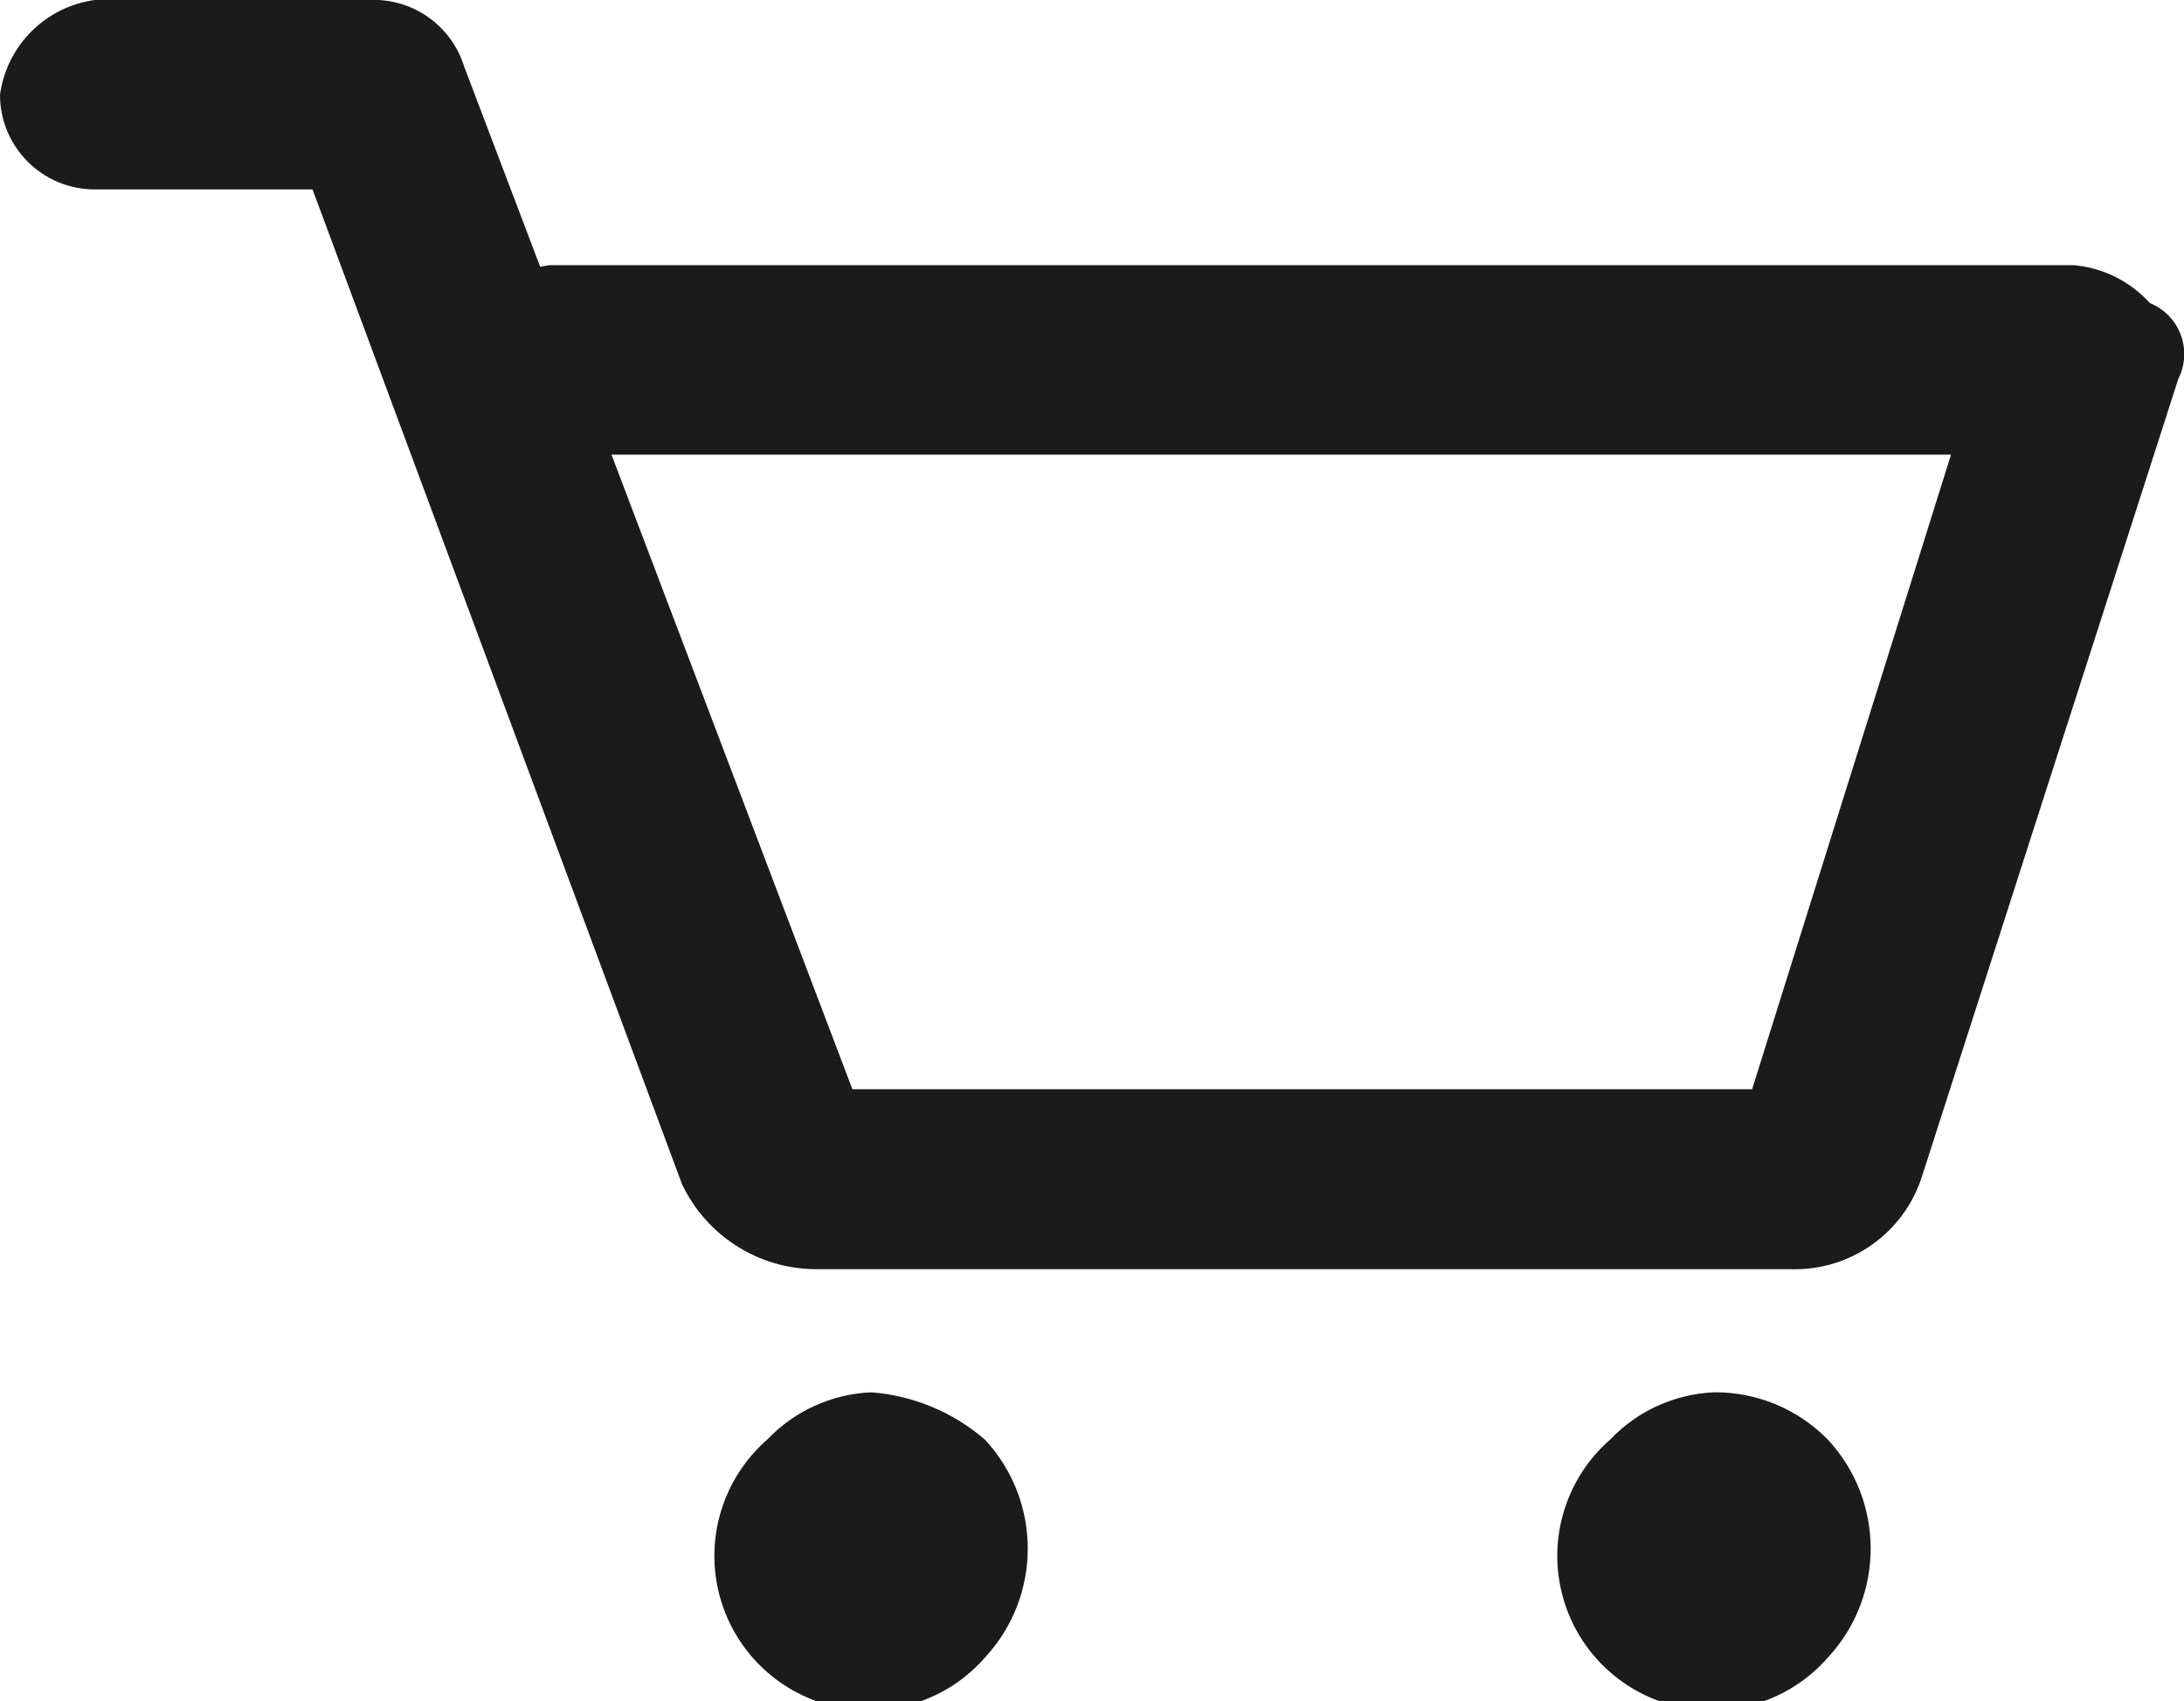
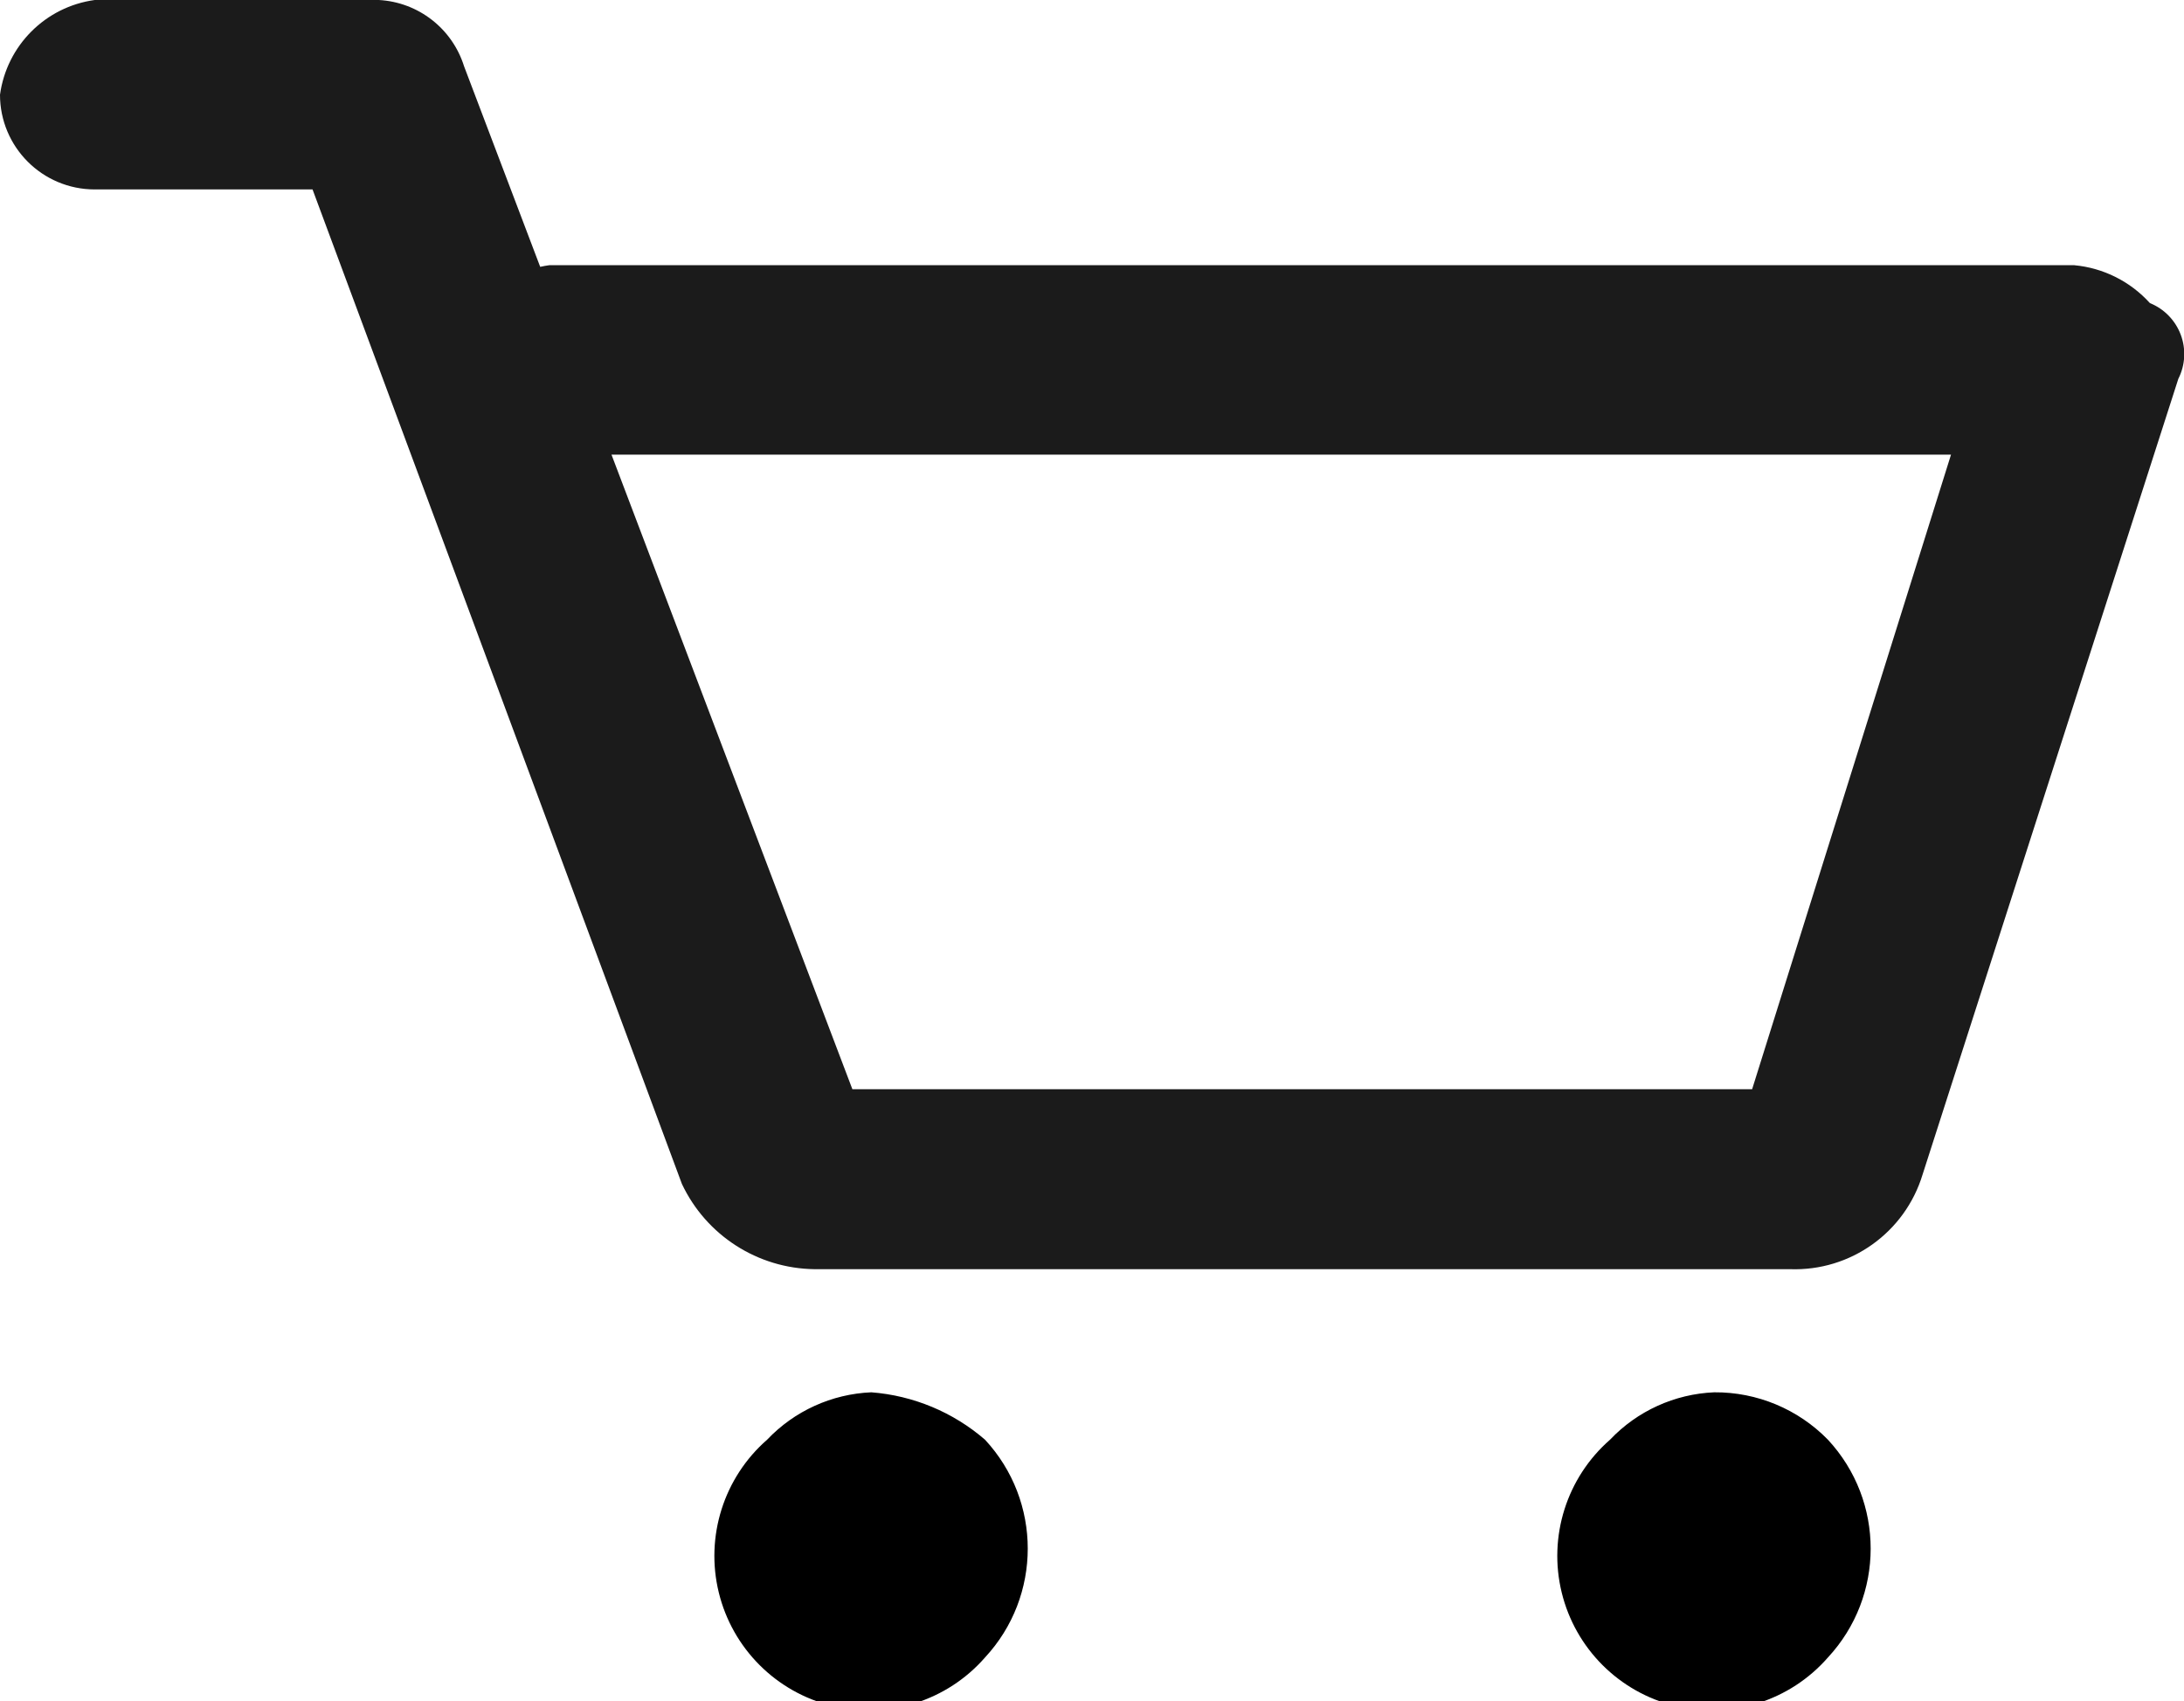
<svg xmlns="http://www.w3.org/2000/svg" width="24" viewBox="0 0 23.06 17.95">
-   <defs>
-     <style>.cls-1{fill:#1b1b1b}</style>
-   </defs>
-   <g id="Layer_2" data-name="Layer 2">
-     <path class="cls-1" d="M23 4l-2.7 8.4a1.41 1.41 0 0 1-1.4 1H8.6a1.57 1.57 0 0 1-1.4-.9L3.3 2H1a1 1 0 0 1-1-1 1.17 1.17 0 0 1 1-1h3a1 1 0 0 1 .9.7L9 11.5h9.5l2.1-6.7H5.8a1 1 0 0 1-1-1 1.17 1.17 0 0 1 1-1h16.1a1.23 1.23 0 0 1 .8.4.58.58 0 0 1 .3.8zM9.2 14.7a1.61 1.61 0 0 0-1.1.5 1.63 1.63 0 1 0 2.3 2.3 1.69 1.69 0 0 0 0-2.3 2.08 2.08 0 0 0-1.2-.5zm8.9 0a1.61 1.61 0 0 0-1.1.5 1.63 1.63 0 1 0 2.3 2.3 1.69 1.69 0 0 0 0-2.3 1.66 1.66 0 0 0-1.2-.5z" id="Layer_1-2" data-name="Layer 1" />
+   <g data-name="Layer 2">
+     <g data-name="Layer 1">
+       <path fill="#1b1b1b" d="M23 4l-2.7 8.4a1.41 1.41 0 0 1-1.4 1H8.6a1.57 1.57 0 0 1-1.4-.9L3.3 2H1a1 1 0 0 1-1-1 1.17 1.17 0 0 1 1-1h3a1 1 0 0 1 .9.7L9 11.5h9.5l2.1-6.7H5.8a1 1 0 0 1-1-1 1.17 1.17 0 0 1 1-1h16.1a1.23 1.23 0 0 1 .8.4.58.58 0 0 1 .3.8z" />
+       <path class="cls-1" d="M9.2 14.7a1.61 1.61 0 0 0-1.1.5 1.63 1.63 0 1 0 2.3 2.3 1.69 1.69 0 0 0 0-2.3 2.08 2.08 0 0 0-1.2-.5zm8.9 0a1.61 1.61 0 0 0-1.1.5 1.63 1.63 0 1 0 2.3 2.3 1.69 1.69 0 0 0 0-2.3 1.66 1.66 0 0 0-1.2-.5z" />
+     </g>
  </g>
</svg>
